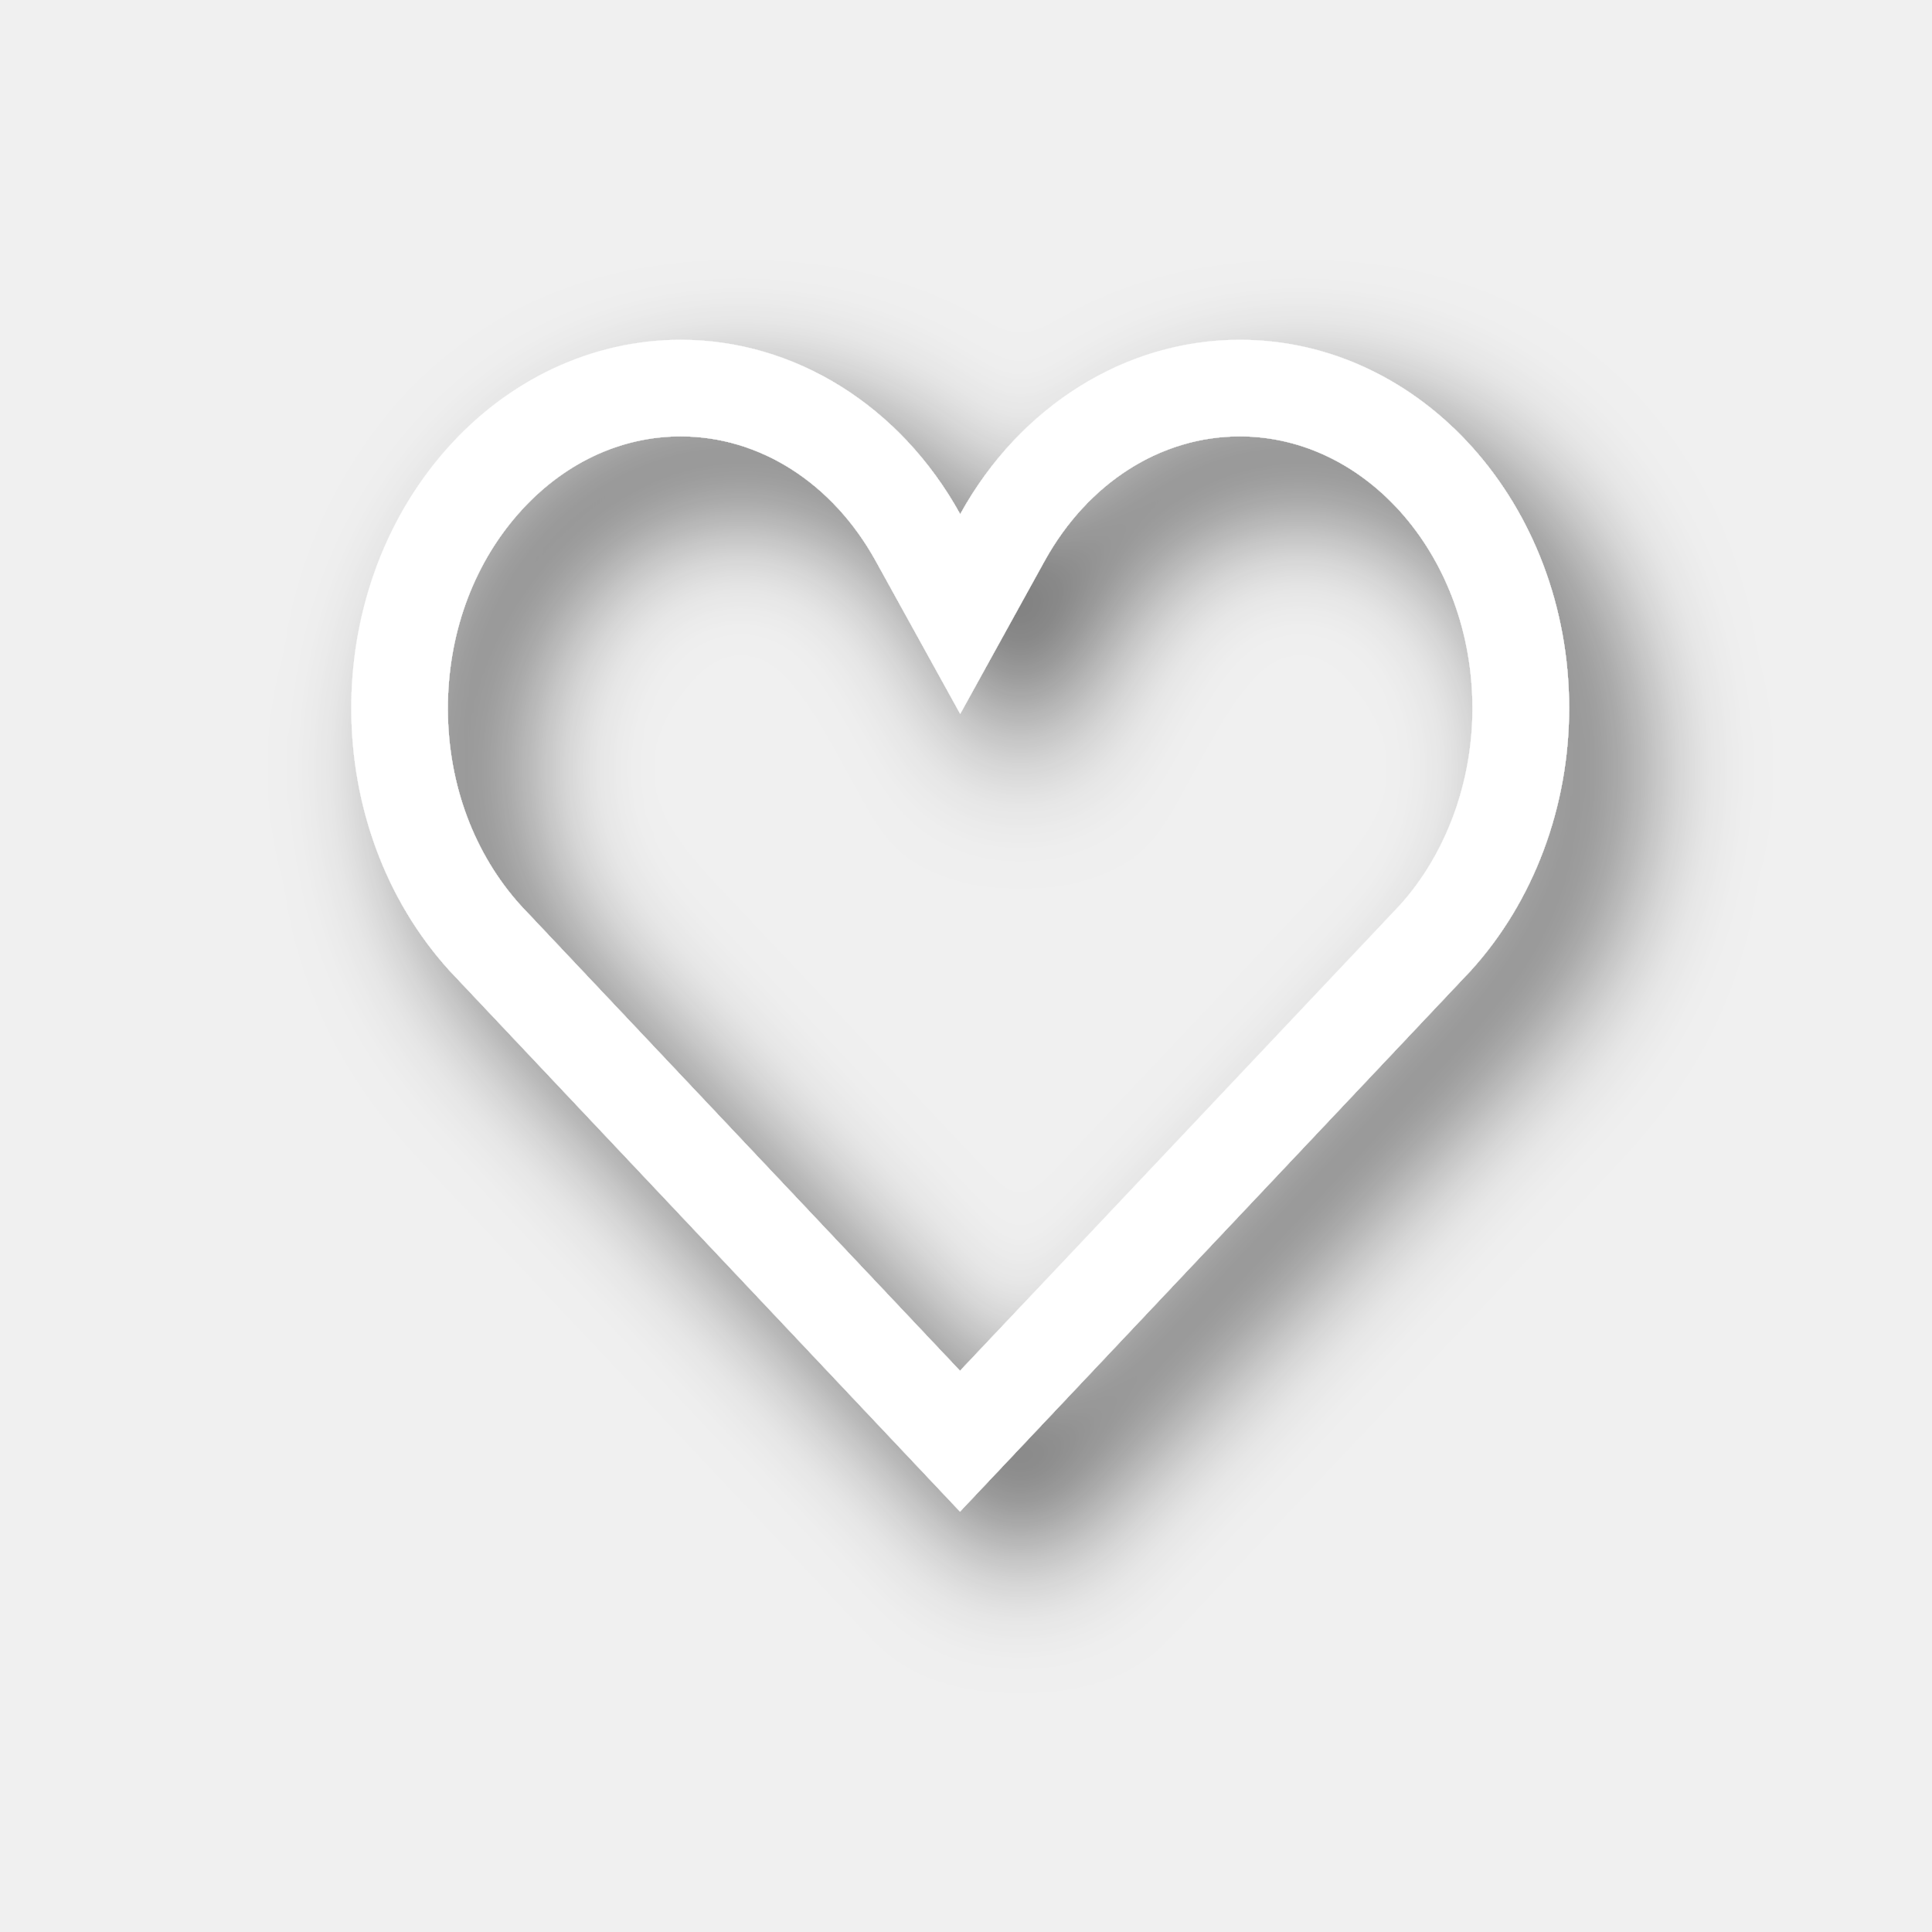
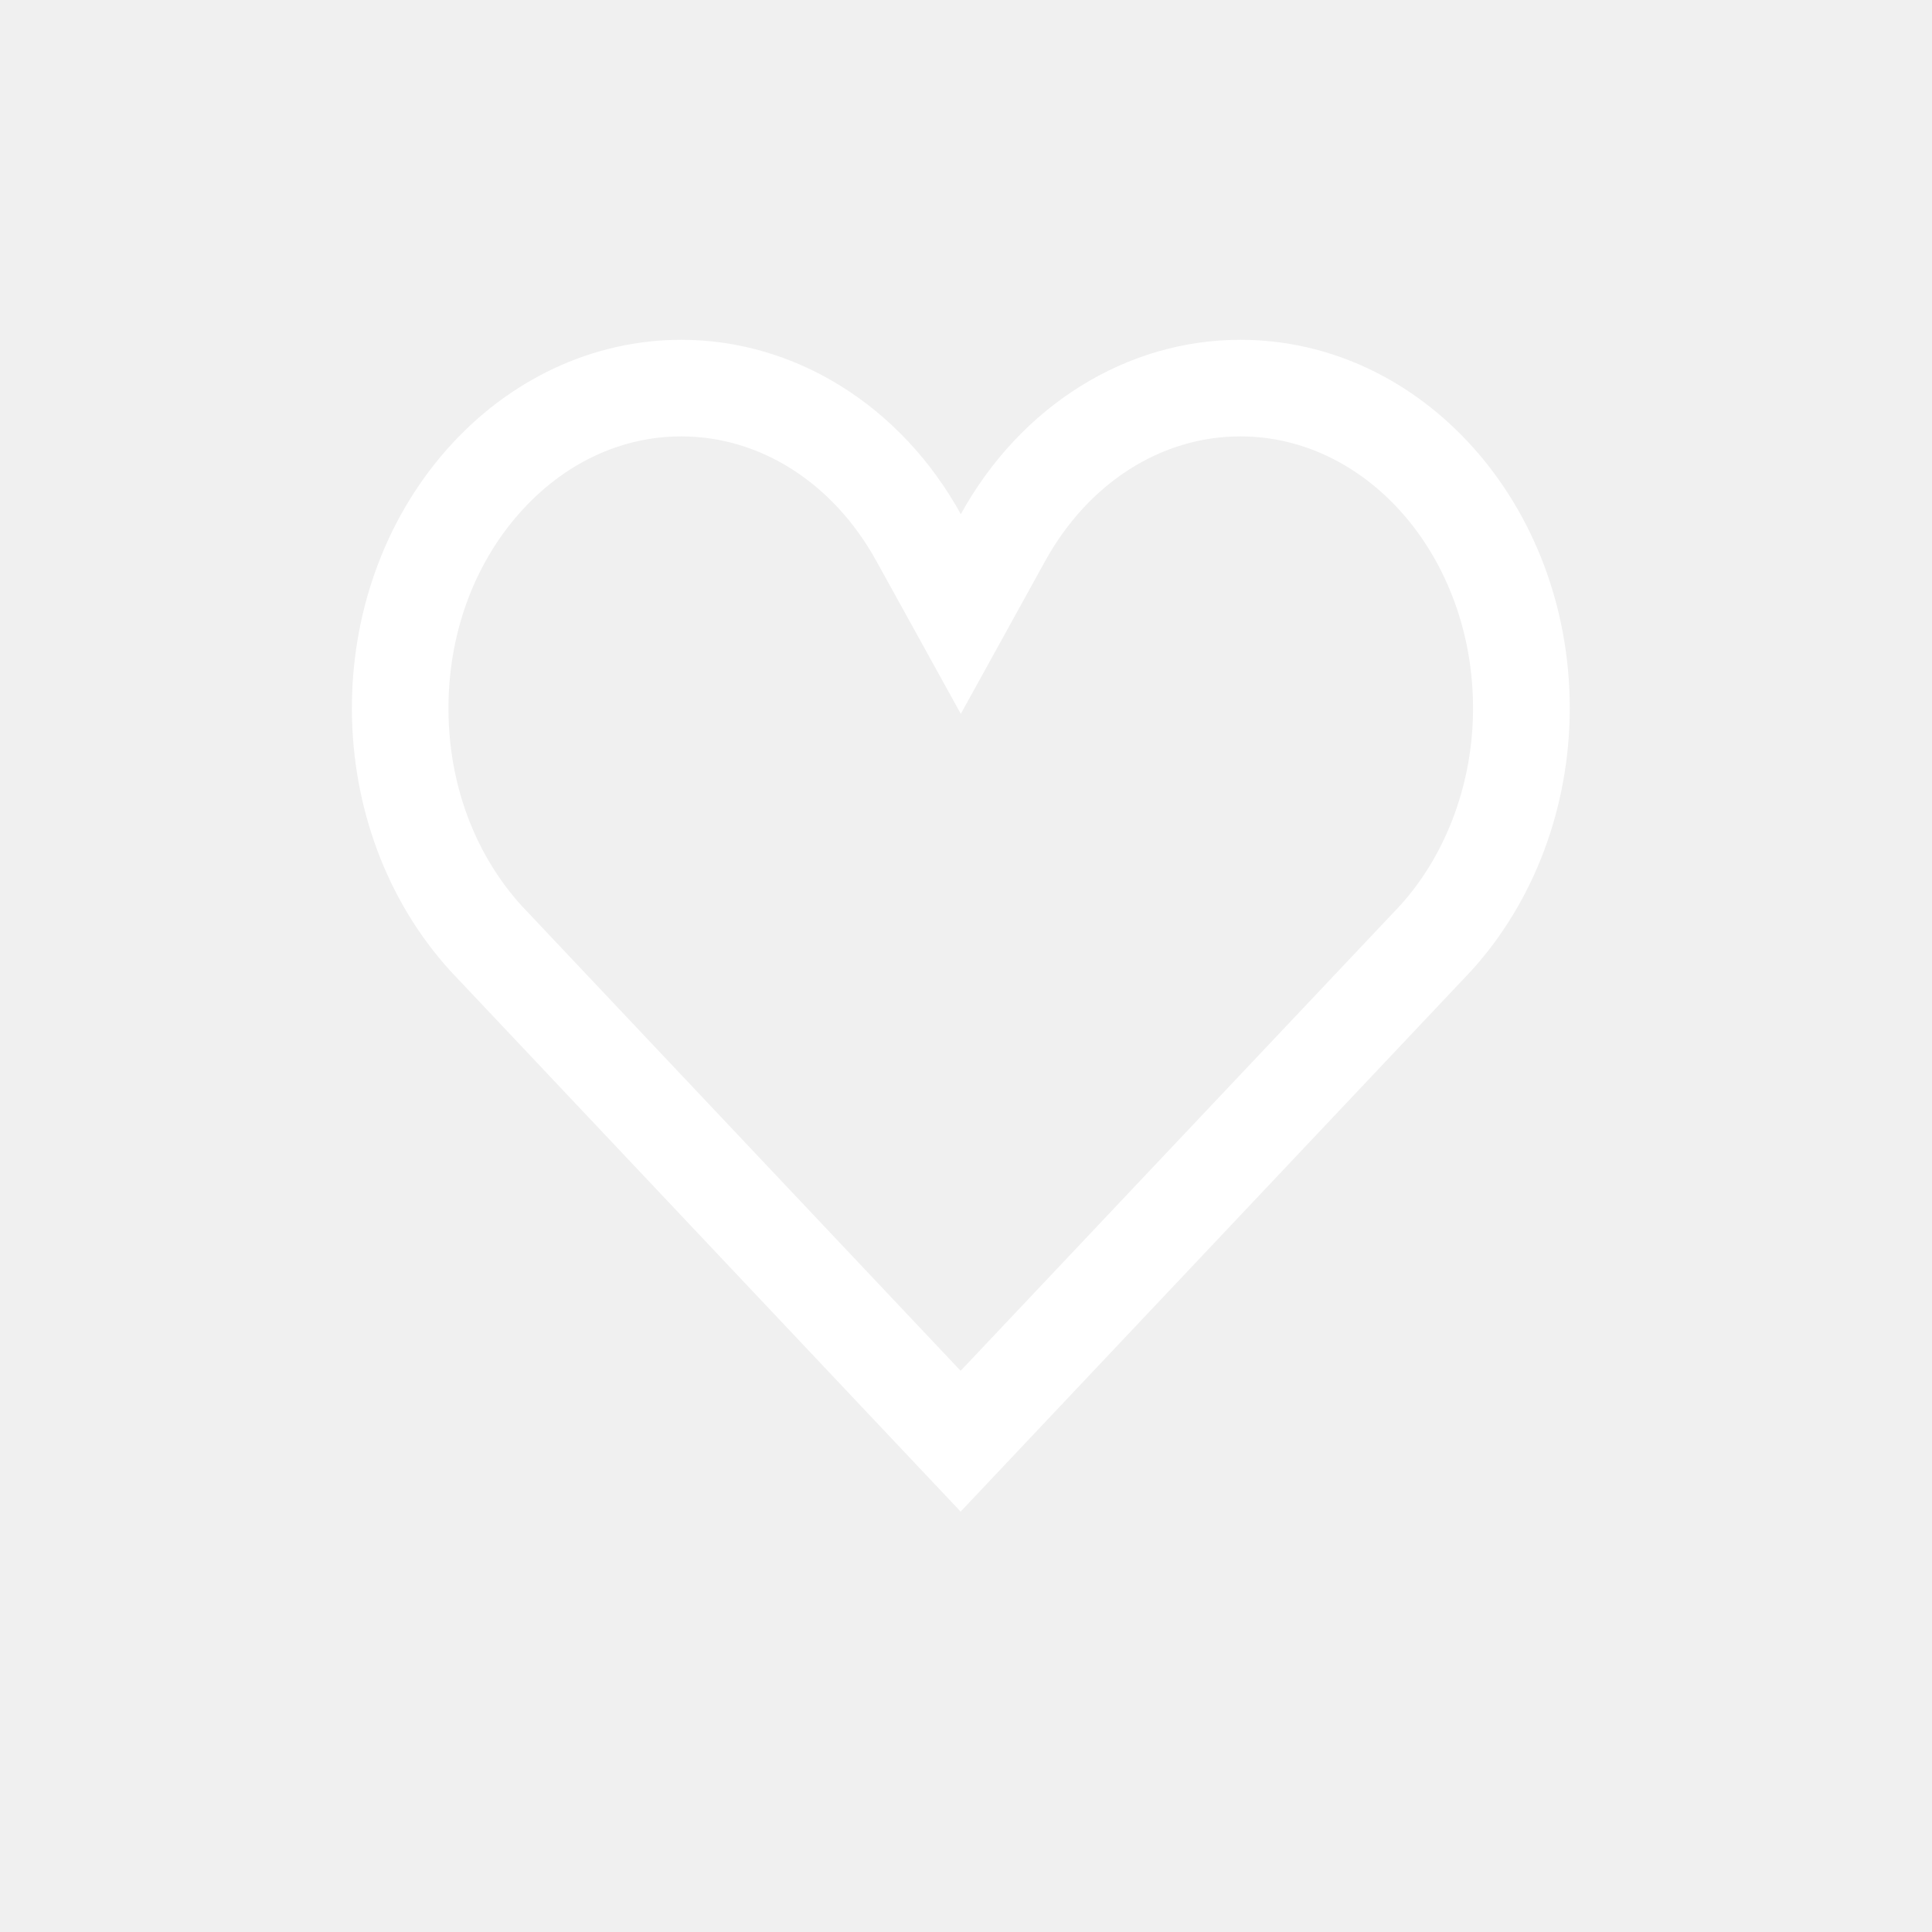
- <svg xmlns="http://www.w3.org/2000/svg" id="like_g_s" width="16" height="16" viewBox="0 0 16 16">
-   <defs>
-     <filter id="패스_440" width="13.086" height="12.705" x="1.914" y="1.814" filterUnits="userSpaceOnUse">
-       <feOffset dx=".5" dy=".5" />
-       <feGaussianBlur result="blur" stdDeviation=".5" />
-       <feFlood flood-opacity=".6" />
-       <feComposite in2="blur" operator="in" />
-       <feComposite in="SourceGraphic" />
-     </filter>
-   </defs>
-   <path id="사각형_41" fill="none" d="M0 0H16V16H0z" data-name="사각형 41" />
-   <g filter="url(#패스_440)">
-     <g id="패스_440-2" fill="none" stroke="none" data-name="패스 440">
-       <path d="M12.721 10.348l-4.231 4.48-4.227-4.478a3.312 3.312 0 0 1-.03-4.315 2.593 2.593 0 0 1 1.944-.911 2.671 2.671 0 0 1 2.315 1.444 2.671 2.671 0 0 1 2.315-1.444 2.9 2.9 0 0 1 2.728 3.05 3.239 3.239 0 0 1-.814 2.174z" transform="translate(-.54 -2.31)" />
-       <path fill="#fff" d="M8.49 13.663l3.644-3.858c.382-.424.601-1.018.6-1.631 0-1.24-.864-2.25-1.927-2.25-.655 0-1.258.385-1.615 1.03l-.7 1.268-.7-1.267c-.357-.646-.96-1.031-1.615-1.031-.504 0-.98.227-1.344.64-.38.432-.588 1.011-.584 1.63.004.615.218 1.187.602 1.613l3.64 3.856m0 1.166l-4.228-4.48c-1.073-1.182-1.087-3.114-.03-4.314.513-.583 1.213-.911 1.944-.911.943 0 1.819.546 2.315 1.444.496-.898 1.371-1.444 2.315-1.444 1.507 0 2.728 1.366 2.728 3.05 0 .817-.293 1.6-.814 2.174l-4.23 4.48z" transform="translate(-.54 -2.31)" />
-     </g>
+ <svg xmlns="http://www.w3.org/2000/svg" width="16" height="16" viewBox="0 0 16 16">
+   <path fill="none" d="M0 0H16V16H0z" />
+   <g fill="none">
+     <path d="M12.721 10.348l-4.231 4.48-4.227-4.478a3.312 3.312 0 0 1-.03-4.315 2.593 2.593 0 0 1 1.944-.911 2.671 2.671 0 0 1 2.315 1.444 2.671 2.671 0 0 1 2.315-1.444 2.9 2.9 0 0 1 2.728 3.05 3.239 3.239 0 0 1-.814 2.174z" transform="translate(-.535 -2.31)" />
+     <path fill="#fff" d="M8.49 13.663l3.644-3.858c.382-.424.601-1.018.6-1.631 0-1.24-.864-2.25-1.927-2.25-.655 0-1.258.385-1.615 1.03l-.7 1.268-.7-1.267c-.357-.646-.96-1.031-1.615-1.031-.504 0-.98.227-1.344.64-.38.432-.588 1.011-.584 1.63.004.615.218 1.187.602 1.613l3.64 3.856m0 1.166l-4.228-4.48c-1.073-1.182-1.087-3.114-.03-4.314.513-.583 1.213-.911 1.944-.911.943 0 1.819.546 2.315 1.444.496-.898 1.371-1.444 2.315-1.444 1.507 0 2.728 1.366 2.728 3.05 0 .817-.293 1.6-.814 2.174l-4.23 4.48z" transform="translate(-.535 -2.31)" />
  </g>
</svg>
